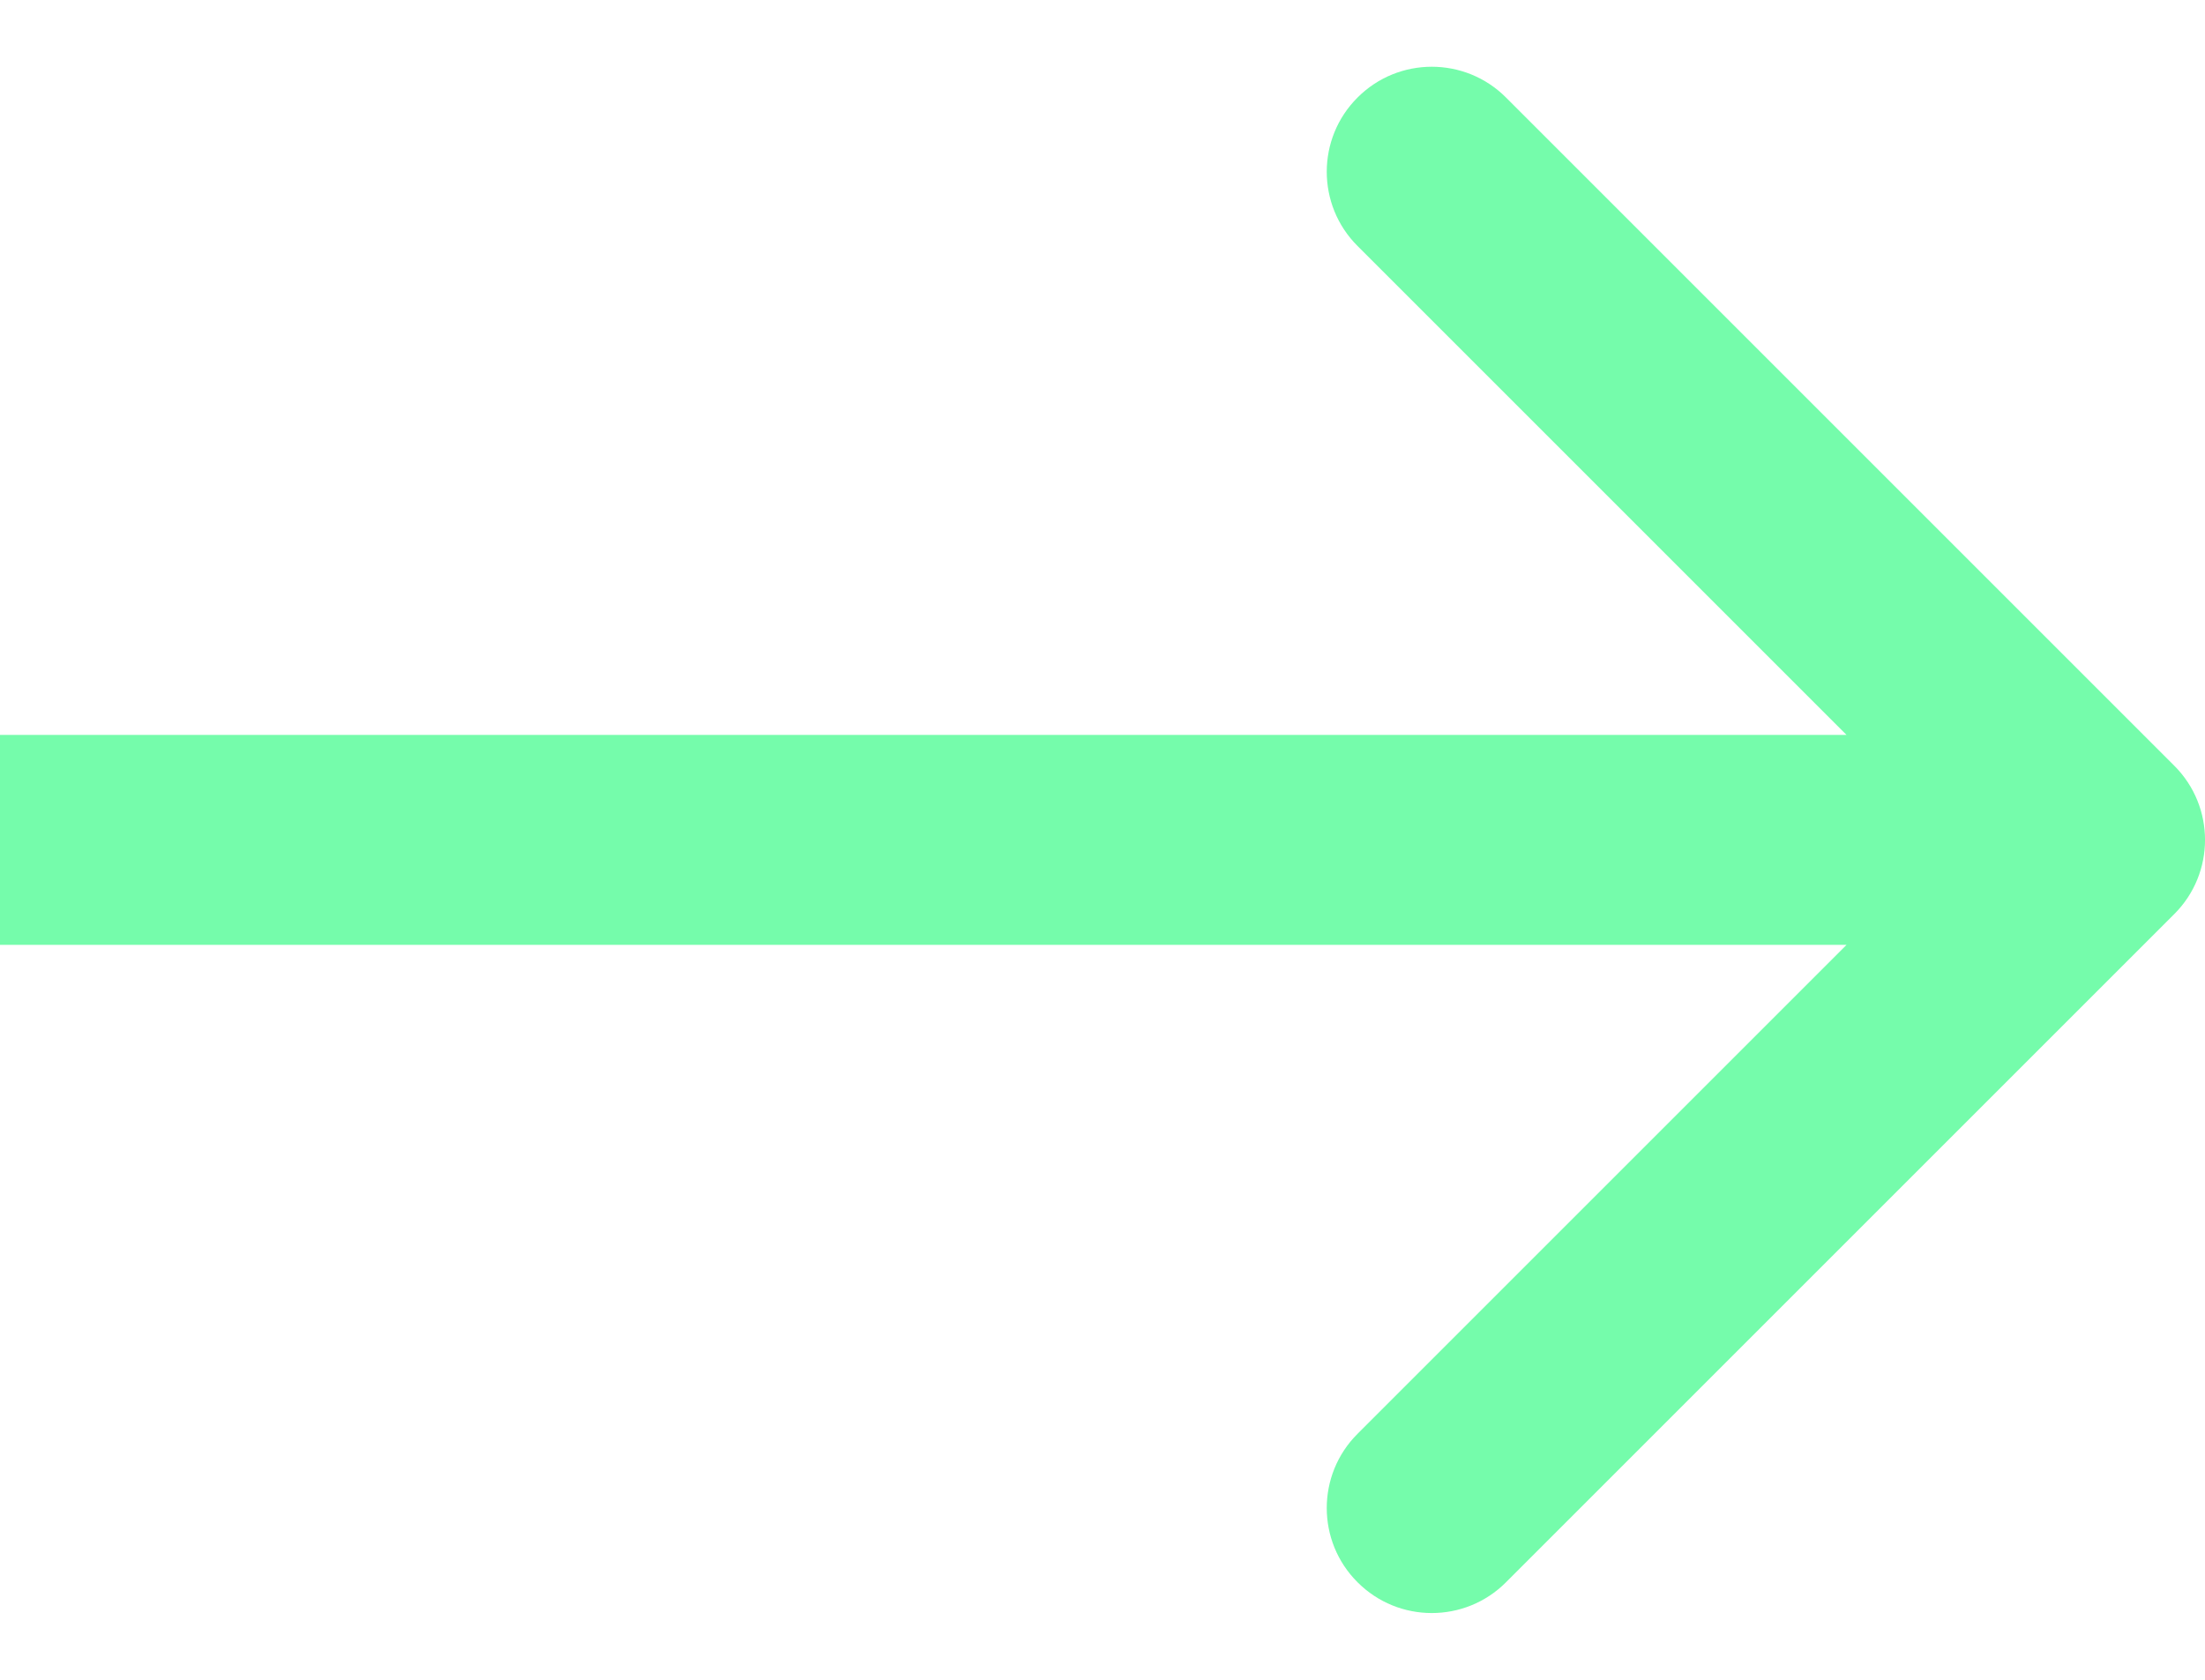
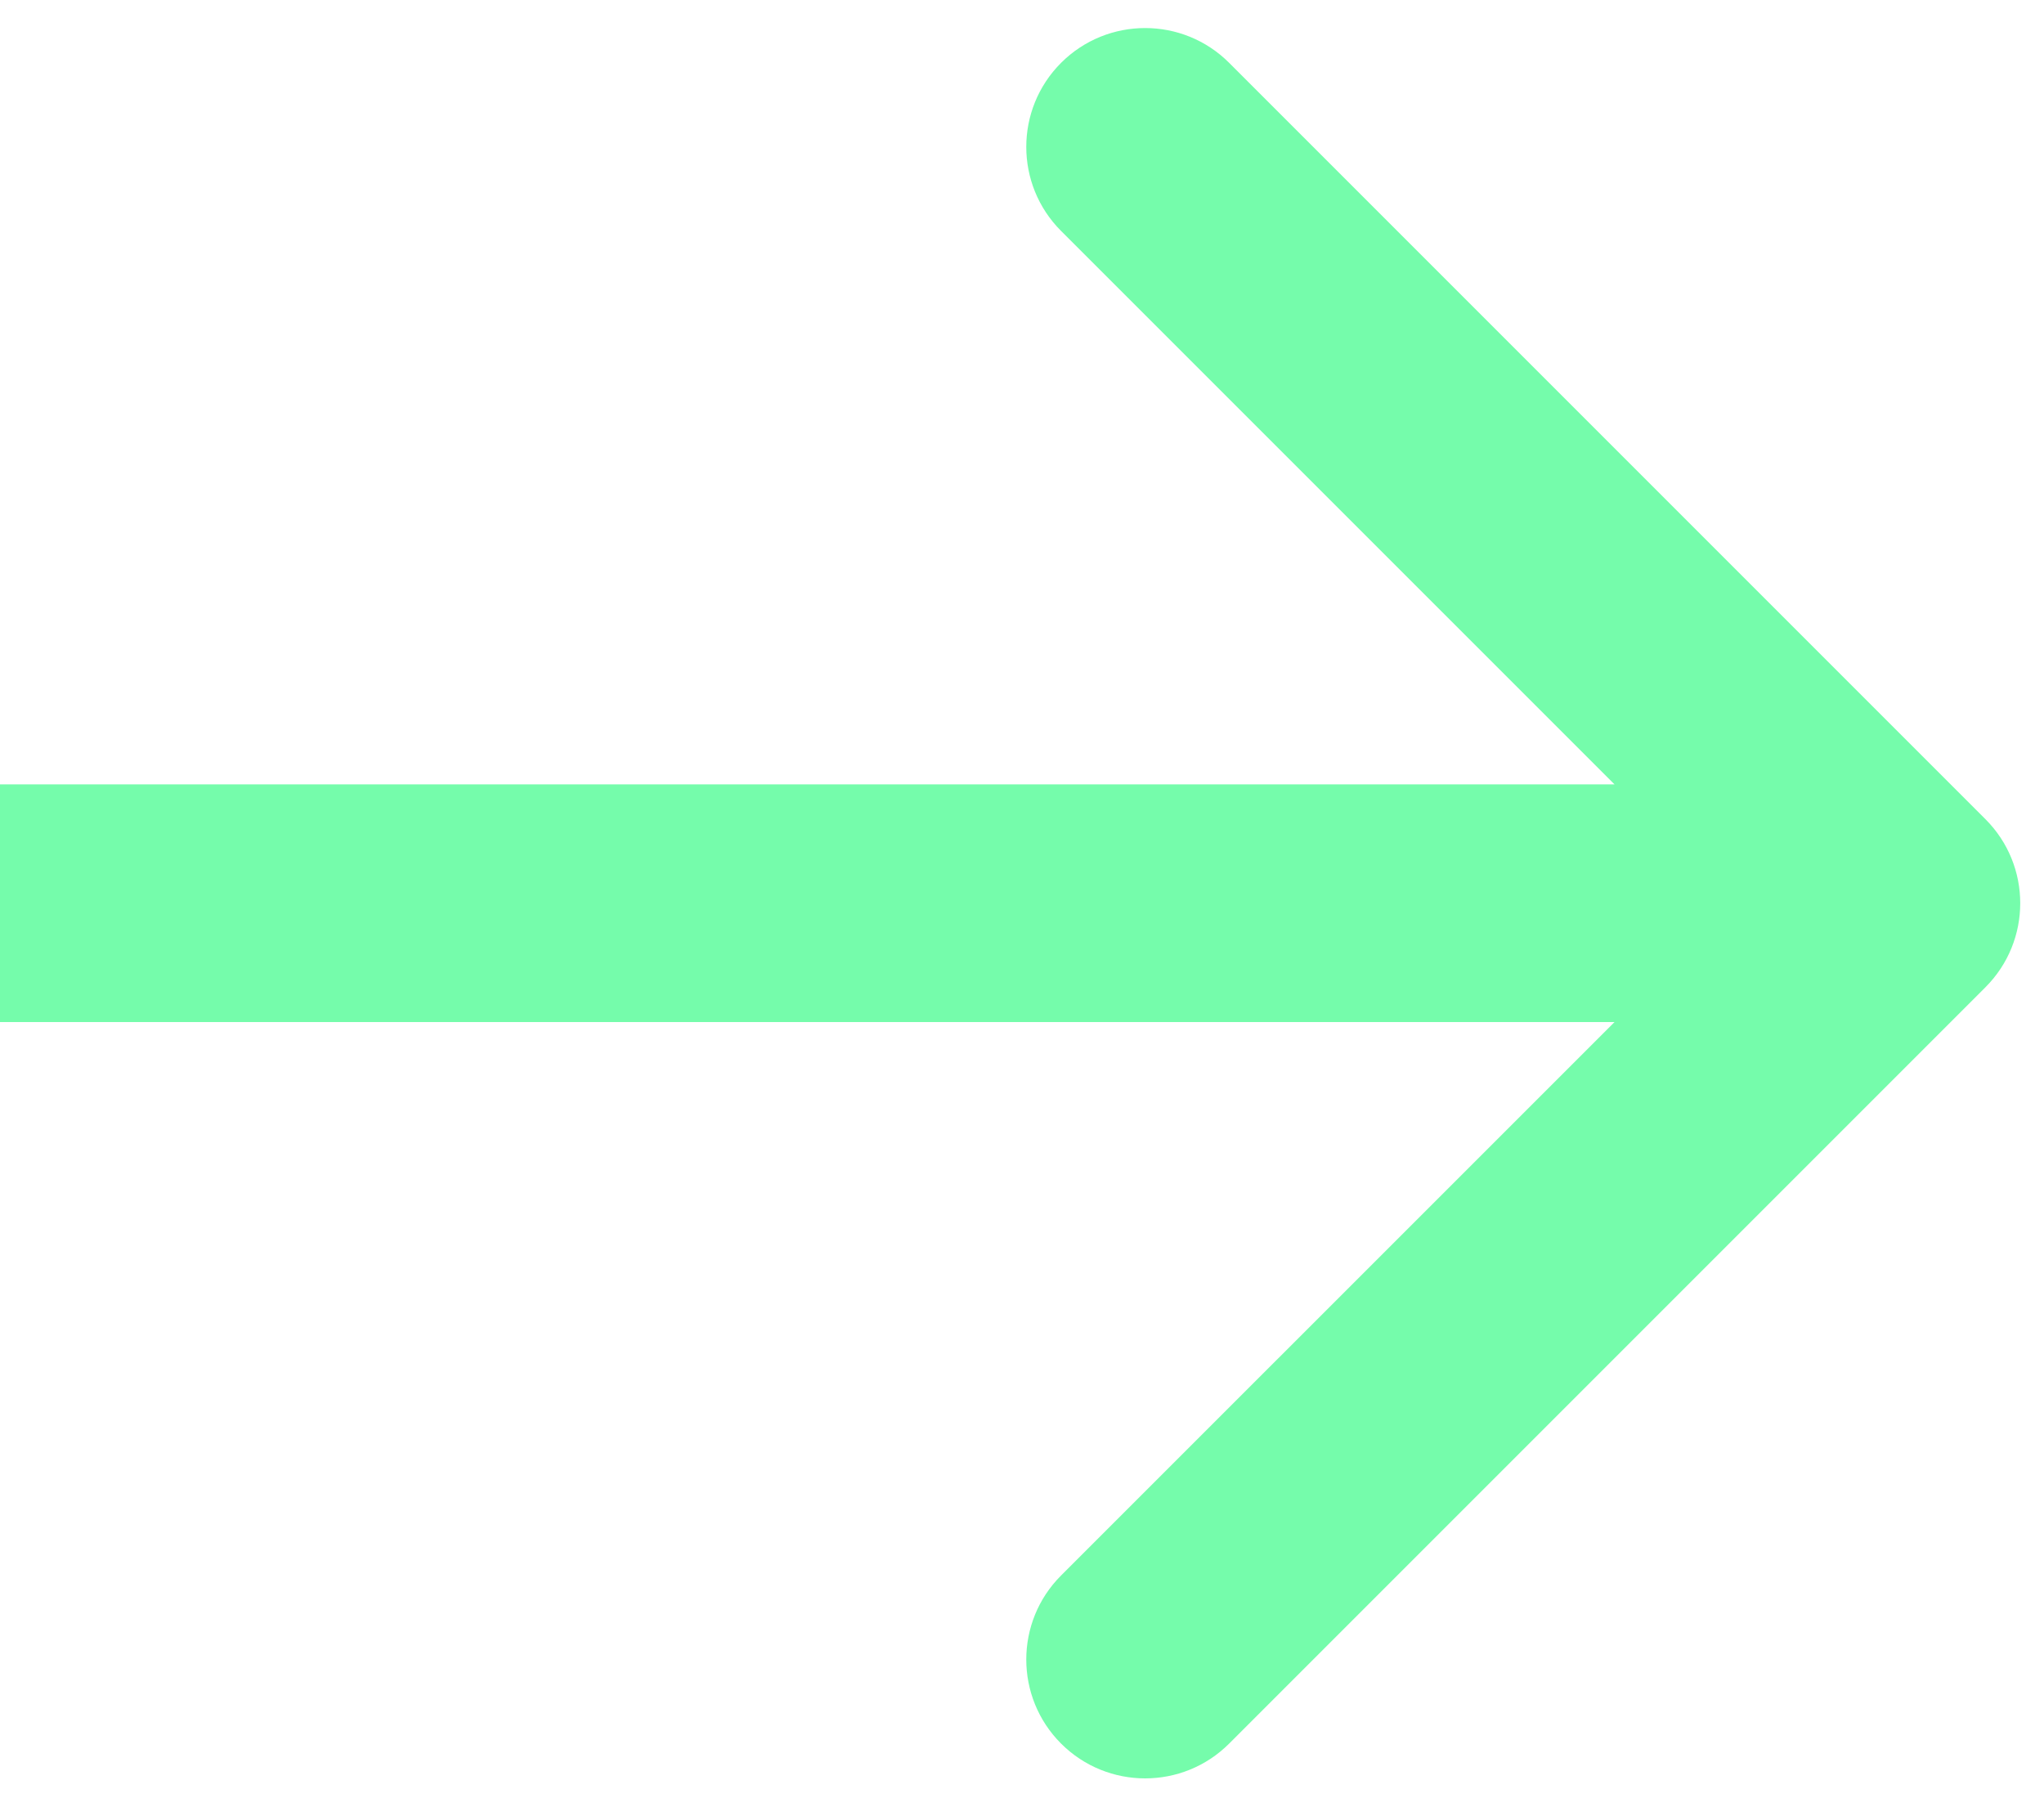
- <svg xmlns="http://www.w3.org/2000/svg" width="21" height="16" viewBox="0 0 21 16" fill="none">
-   <path d="M20.707 8.707C21.098 8.317 21.098 7.683 20.707 7.293L14.343 0.929C13.953 0.538 13.319 0.538 12.929 0.929C12.538 1.319 12.538 1.953 12.929 2.343L18.586 8L12.929 13.657C12.538 14.047 12.538 14.681 12.929 15.071C13.319 15.462 13.953 15.462 14.343 15.071L20.707 8.707ZM0 9H20V7H0V9Z" fill="#75FCAB" />
+ <svg xmlns="http://www.w3.org/2000/svg" width="43" height="38" viewBox="0 0 43 38" fill="none">
+   <path d="M41.768 20.768C42.744 19.791 42.744 18.209 41.768 17.232L25.858 1.322C24.882 0.346 23.299 0.346 22.322 1.322C21.346 2.299 21.346 3.882 22.322 4.858L36.465 19L22.322 33.142C21.346 34.118 21.346 35.701 22.322 36.678C23.299 37.654 24.882 37.654 25.858 36.678L41.768 20.768ZM0 21.5H40V16.5H0V21.5Z" fill="#75FCAB" />
</svg>
